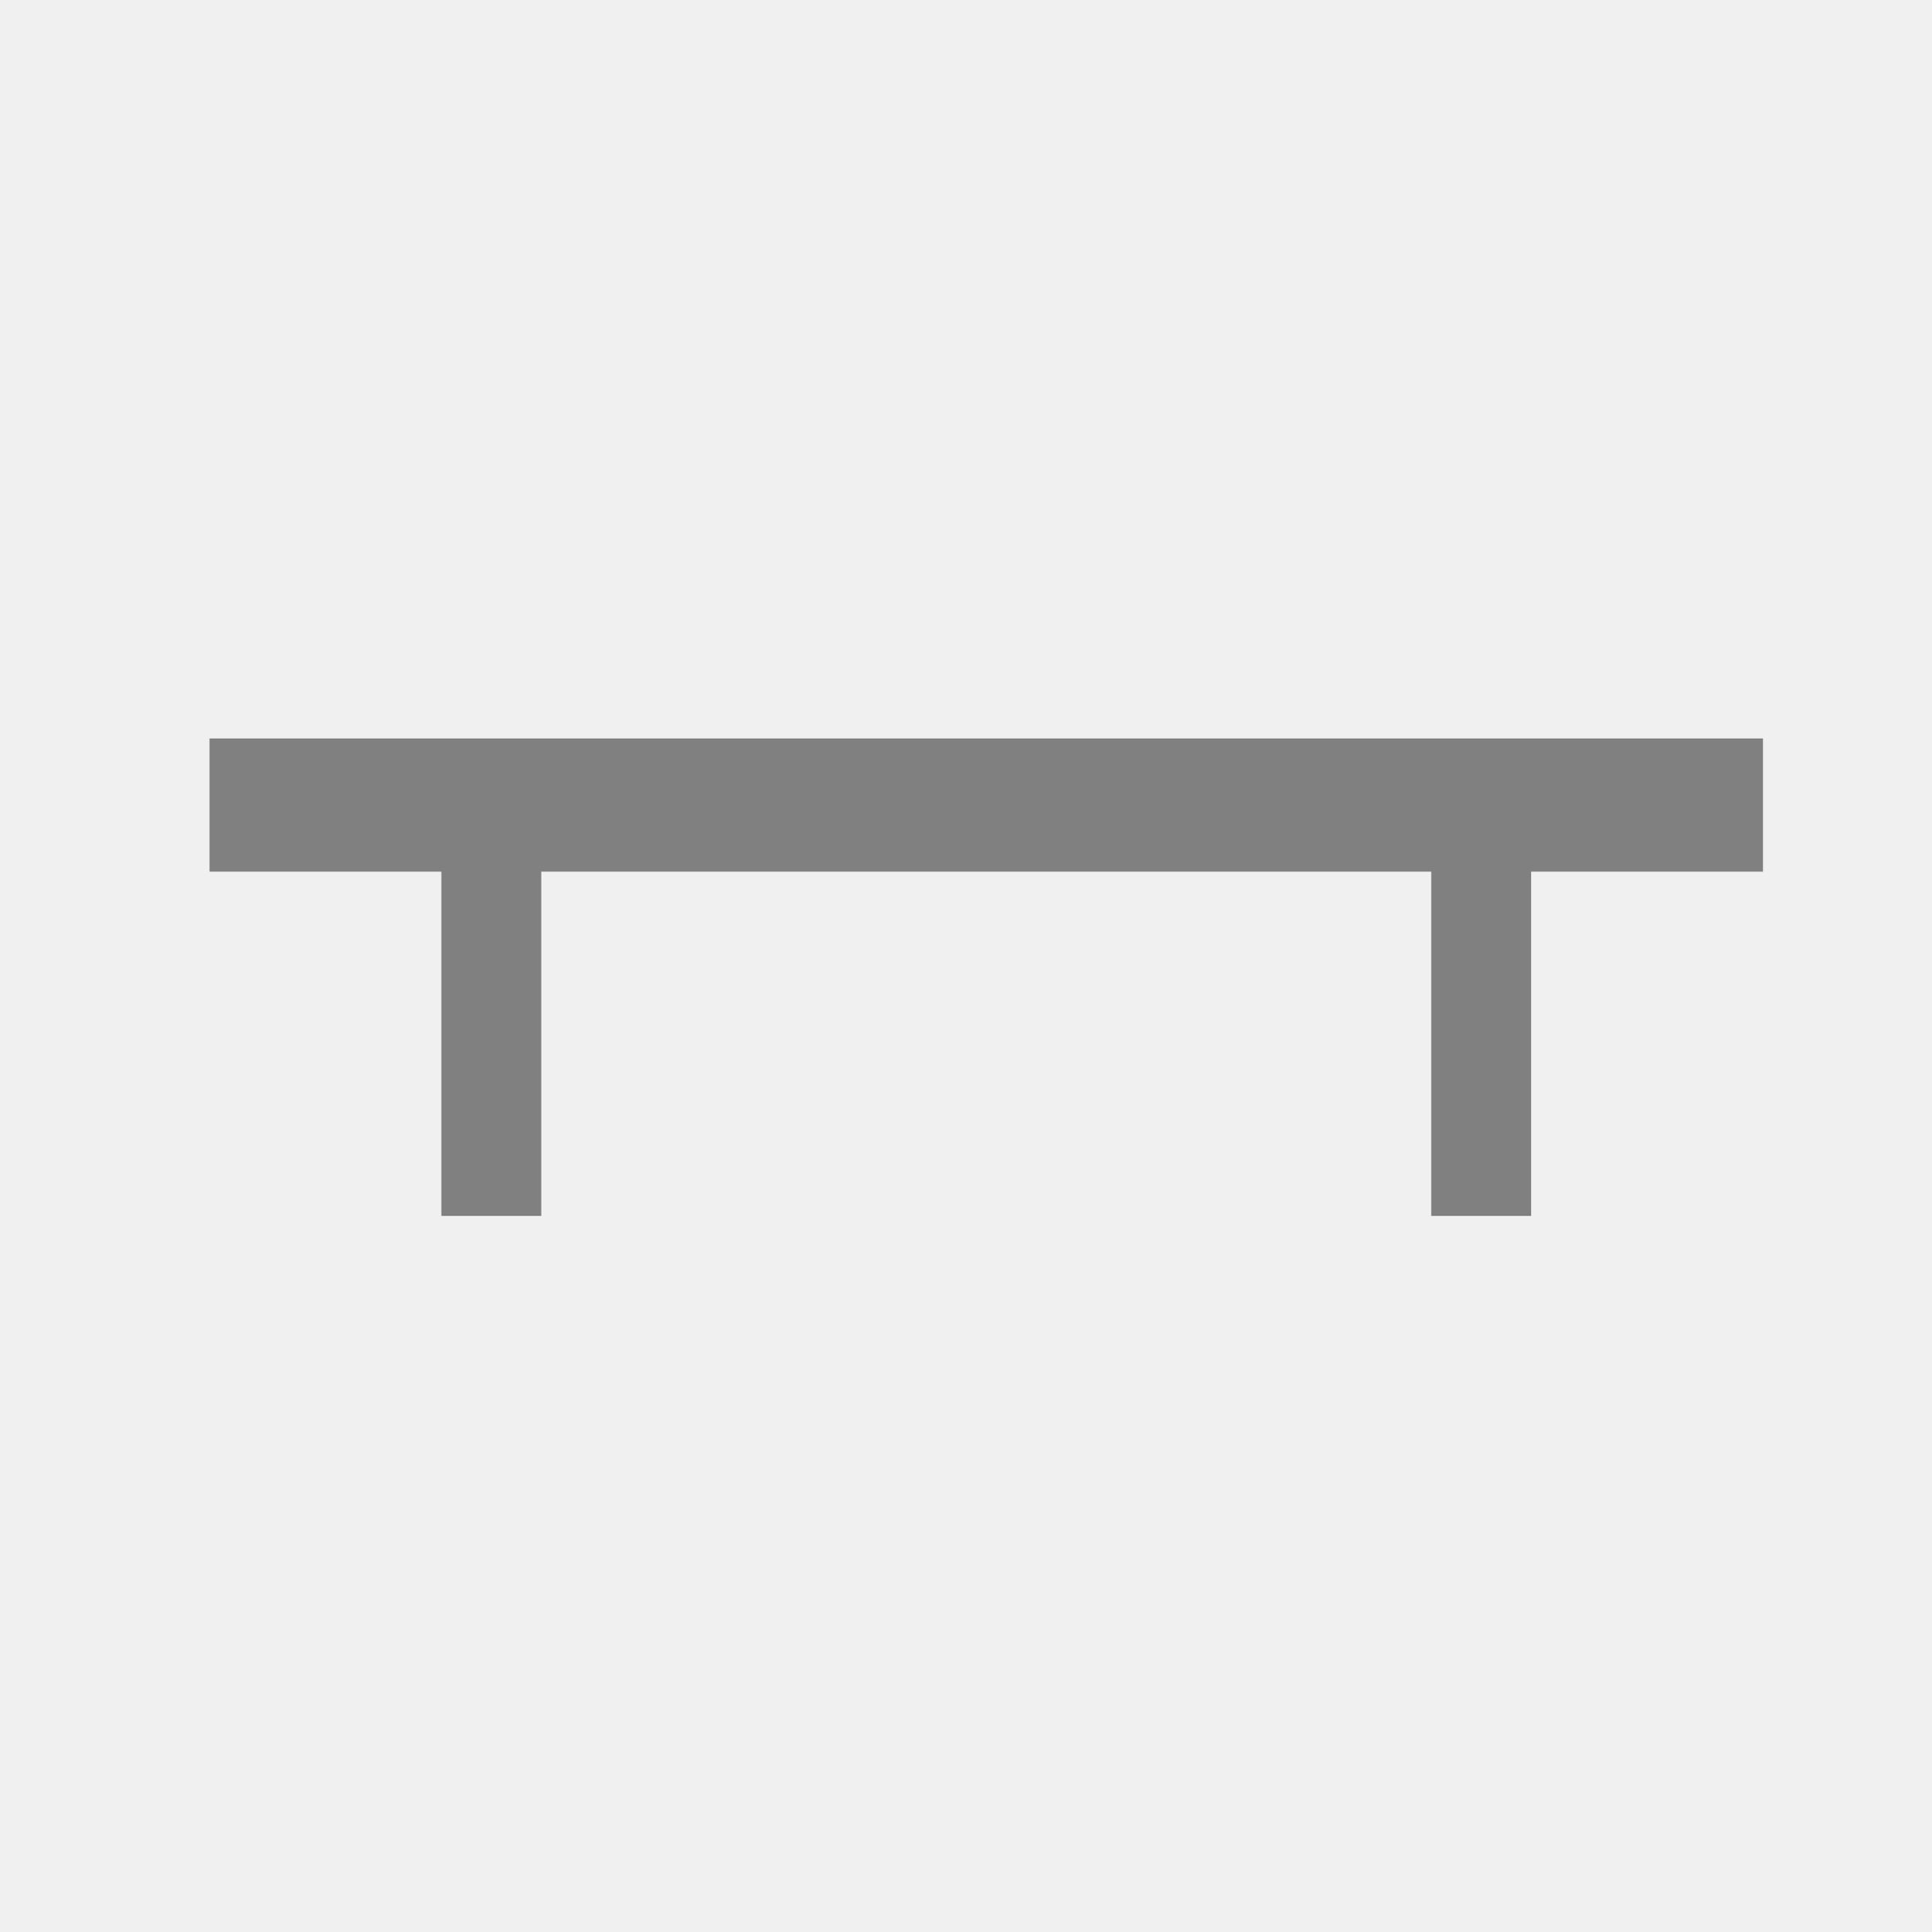
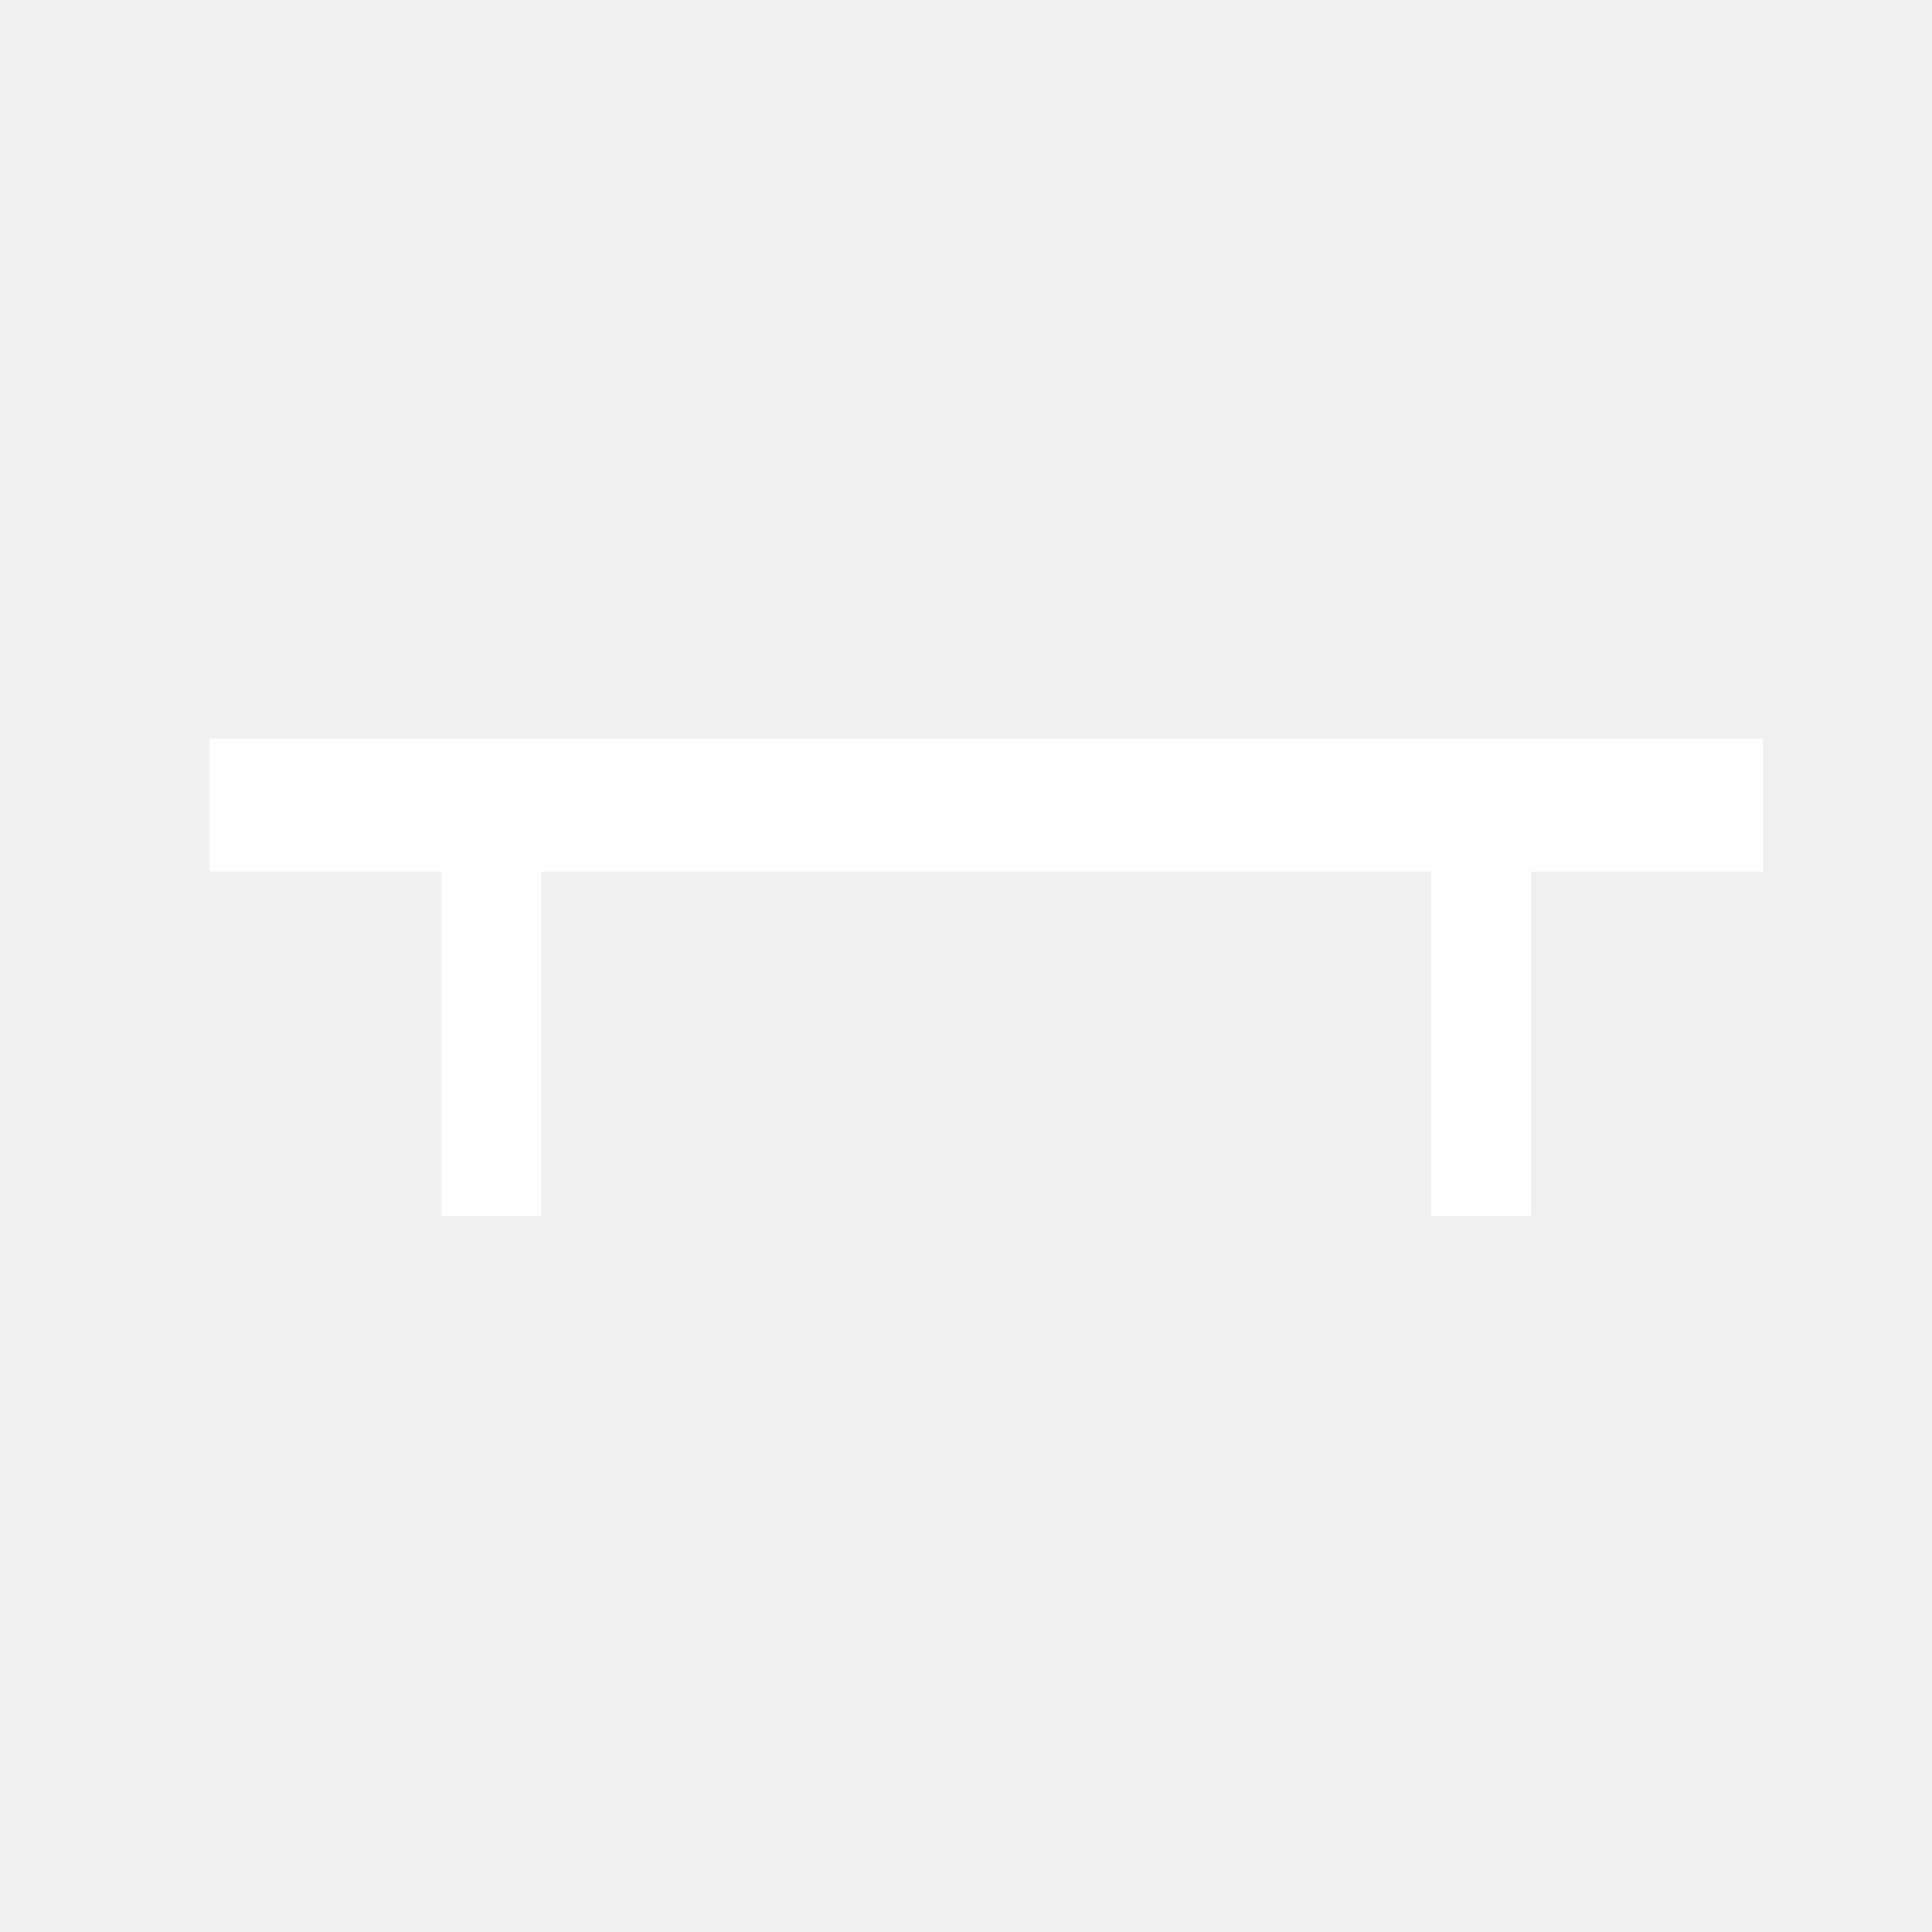
<svg xmlns="http://www.w3.org/2000/svg" enable-background="new 0 0 580 580" height="580" viewBox="0 0 580 580" width="580">
-   <path d="m529.47 221.775h-466.541v40h69.628v103.399h30v-103.399h267.284v103.399h30v-103.399h69.629z" fill="#808080" fill-opacity="1" stroke="rgba(35,35,35,1.0)" stroke-opacity="1" stroke-width="0.0" />
+   <path d="m529.47 221.775h-466.541v40h69.628v103.399h30v-103.399h267.284v103.399h30v-103.399h69.629z" fill="#FFFFFF" fill-opacity="1" stroke="rgba(35,35,35,1.0)" stroke-opacity="1" stroke-width="0.0" />
</svg>
